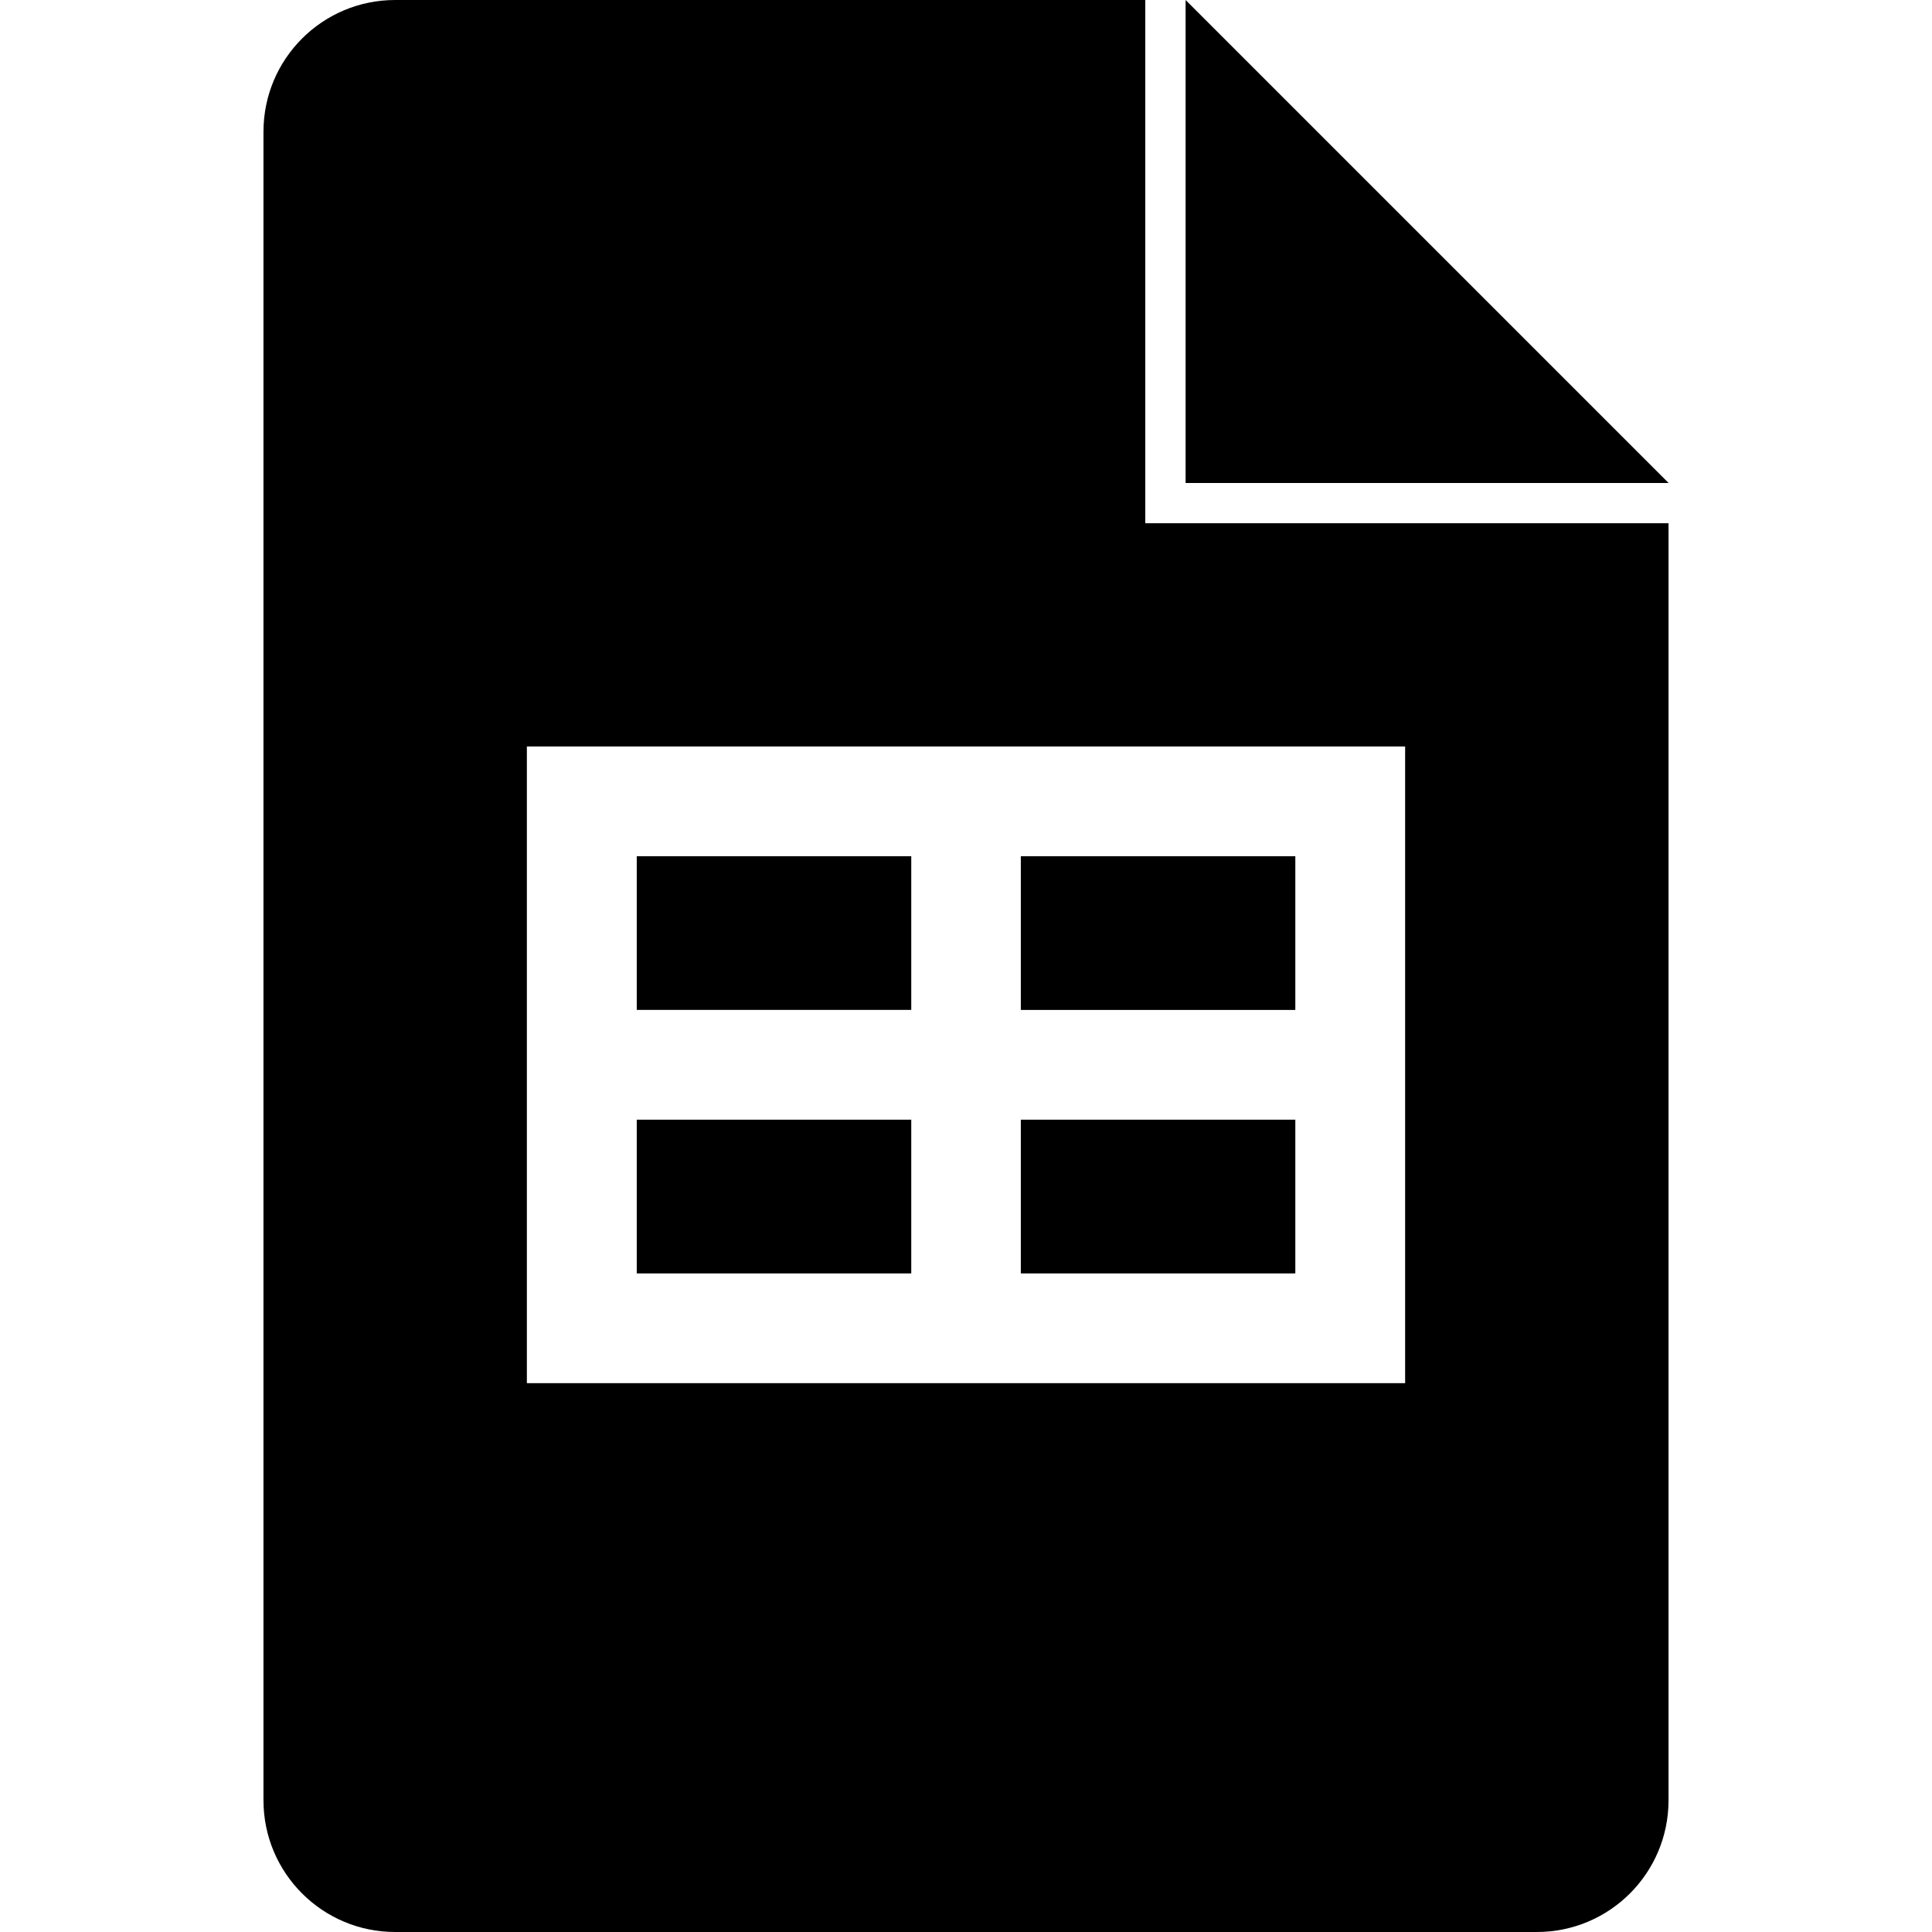
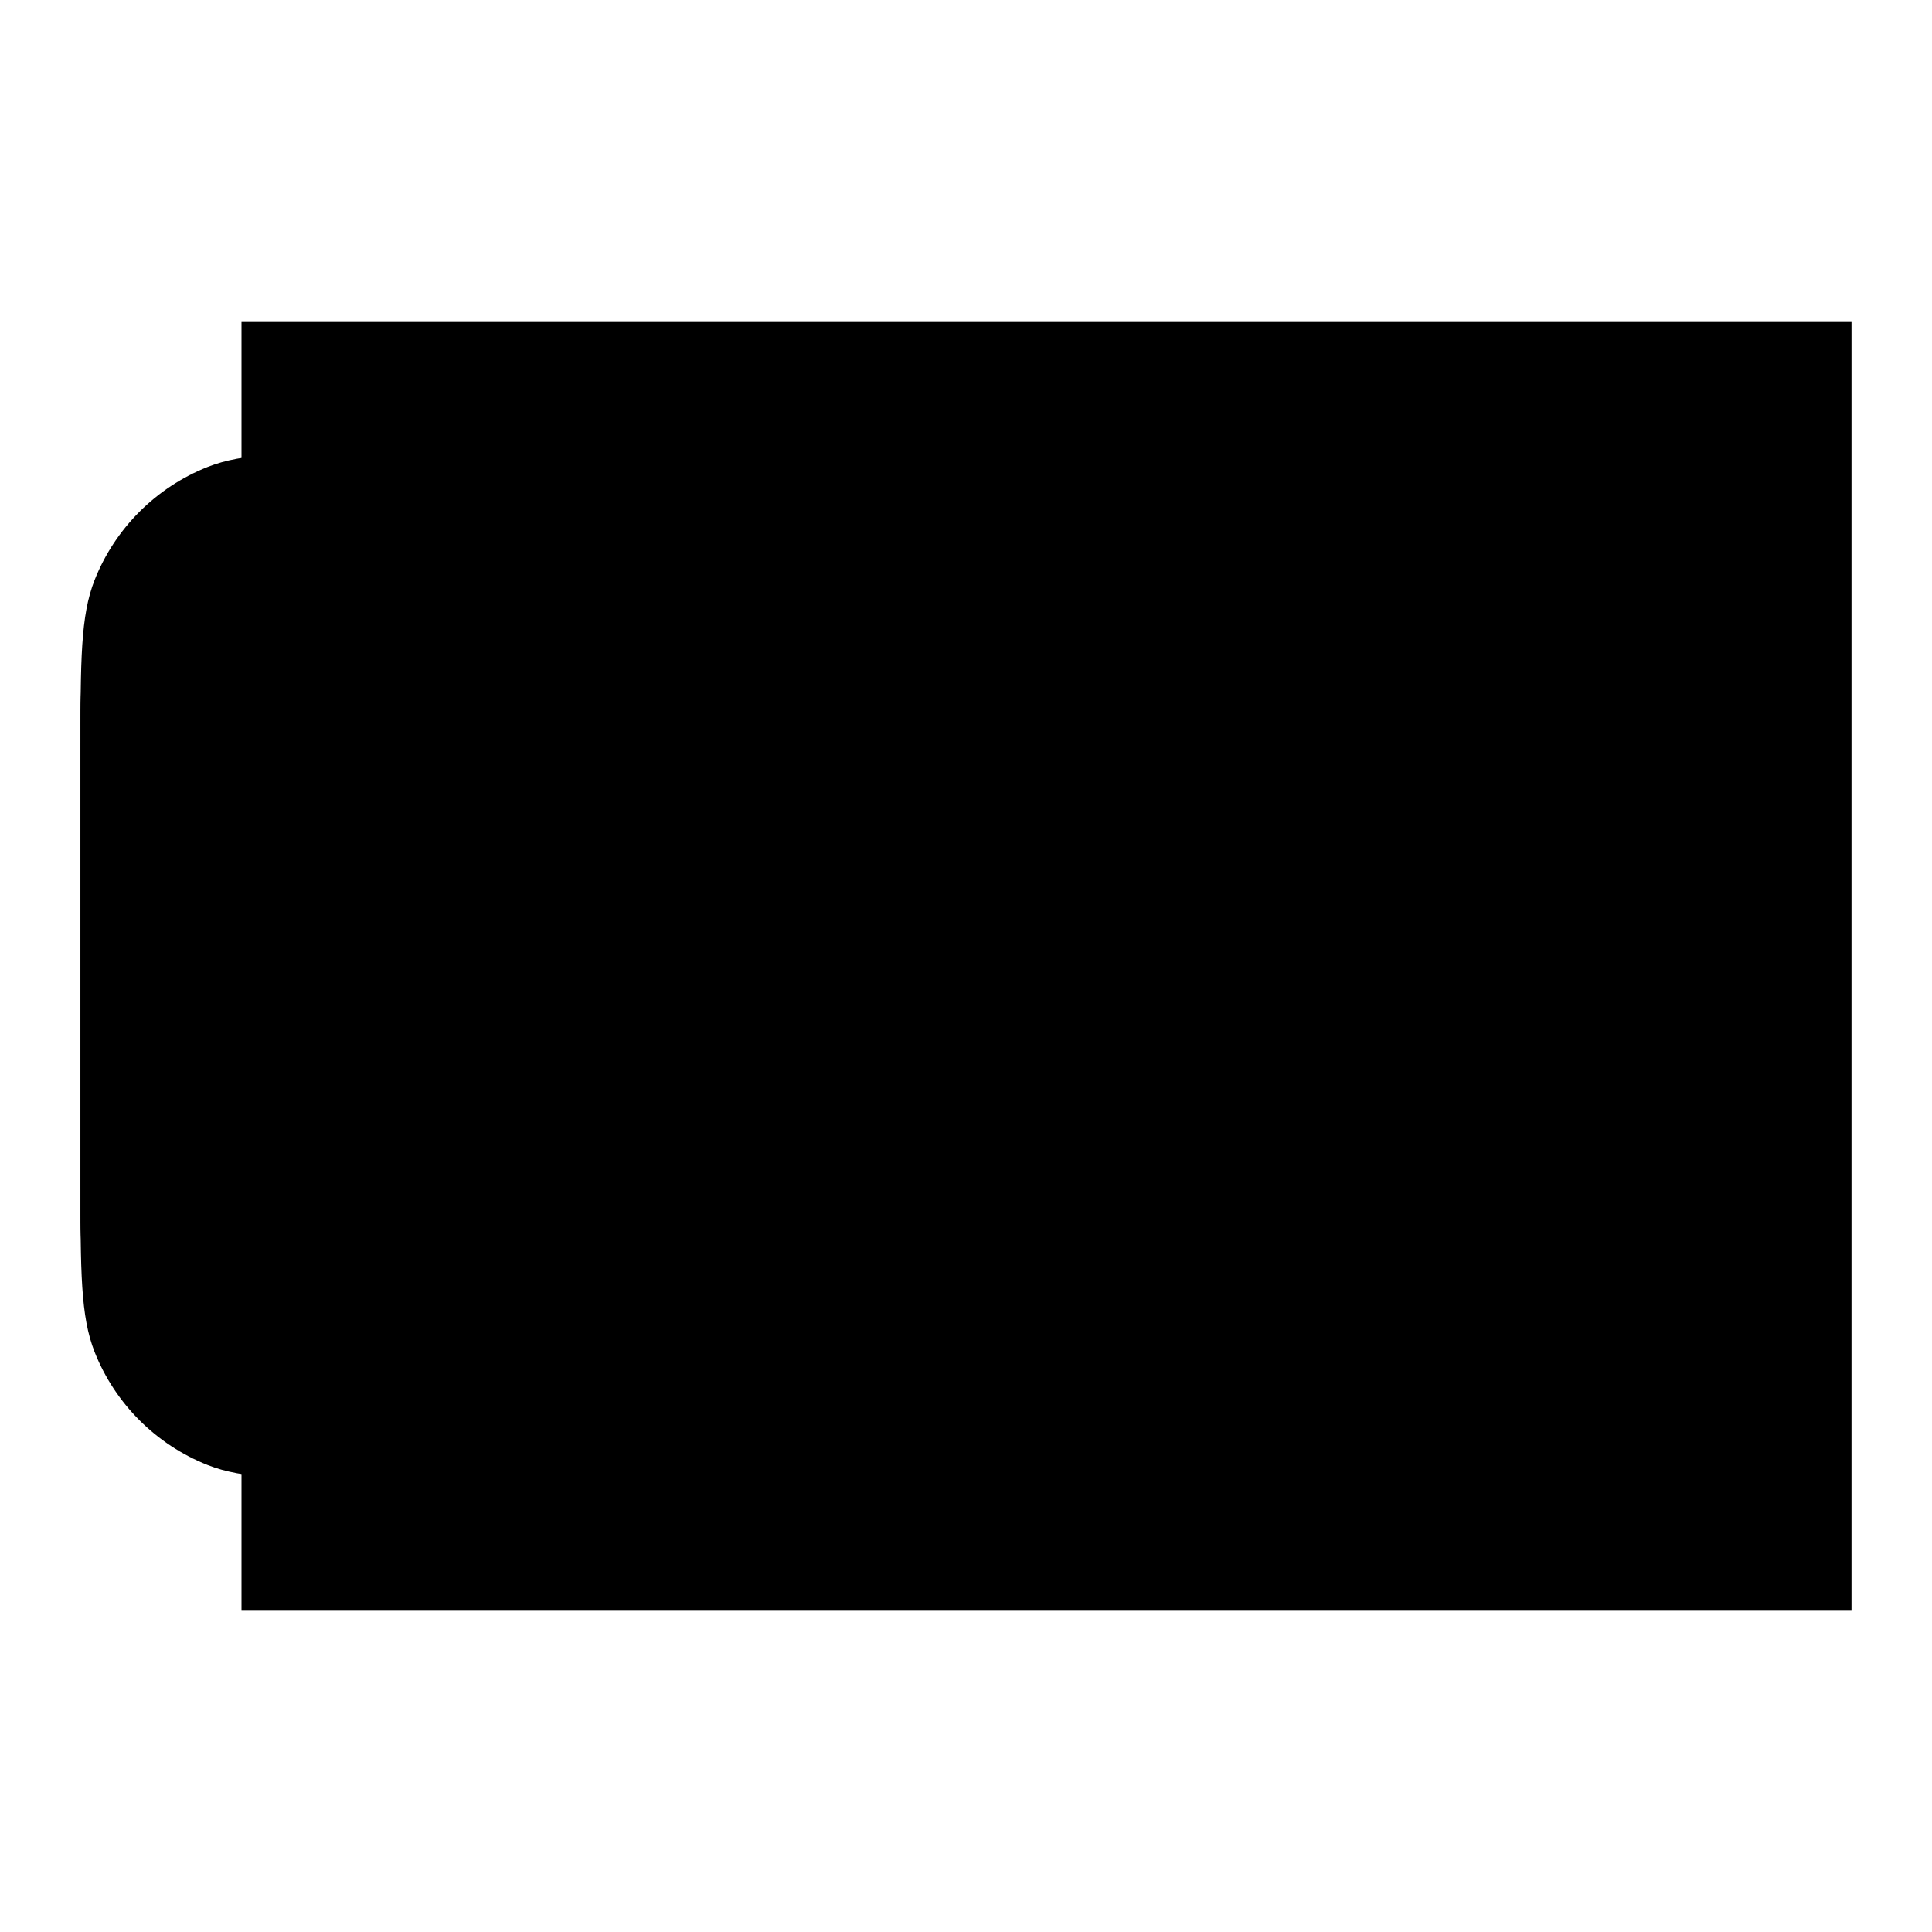
- <svg xmlns="http://www.w3.org/2000/svg" role="img" viewBox="0 0 24 24">
-   <path d="M11.318 12.545H7.91v-1.909h3.41v1.91zM14.728 0v6h6l-6-6zm1.363 10.636h-3.41v1.91h3.41v-1.91zm0 3.273h-3.41v1.91h3.41v-1.91zM20.727 6.5v15.864c0 .904-.732 1.636-1.636 1.636H4.909a1.636 1.636 0 0 1-1.636-1.636V1.636C3.273.732 4.005 0 4.909 0h9.318v6.5h6.5zm-3.273 2.773H6.545v7.909h10.91v-7.91zm-6.136 4.636H7.91v1.91h3.41v-1.91z" />
+ <svg xmlns="http://www.w3.org/2000/svg" role="img" fill="currentColor" viewBox="0 0 192 192">
+   <path d="M8 74.6c0-8.943 0-13.415 1.404-16.962a20 20 0 0 1 11.234-11.233C24.185 45 28.656 45 37.6 45h60.8c8.943 0 13.415 0 16.962 1.404a20 20 0 0 1 11.234 11.234C128 61.185 128 65.656 128 74.6v42.8c0 8.943 0 13.415-1.404 16.962a20 20 0 0 1-11.234 11.234C111.815 147 107.343 147 98.4 147H37.6c-8.943 0-13.415 0-16.963-1.404a20 20 0 0 1-11.233-11.234C8 130.815 8 126.343 8 117.4z" />
+   <g>
+     <path d="M24 32h160v128H24z" />
+     <g>
+       <rect width="144" height="102" rx="25.6" transform="matrix(1 0 0 -1 8 147)" />
+     </g>
+   </g>
+   <path stroke-linecap="round" stroke-width="12" d="M80 121h84m-20 19V76" />
</svg>
